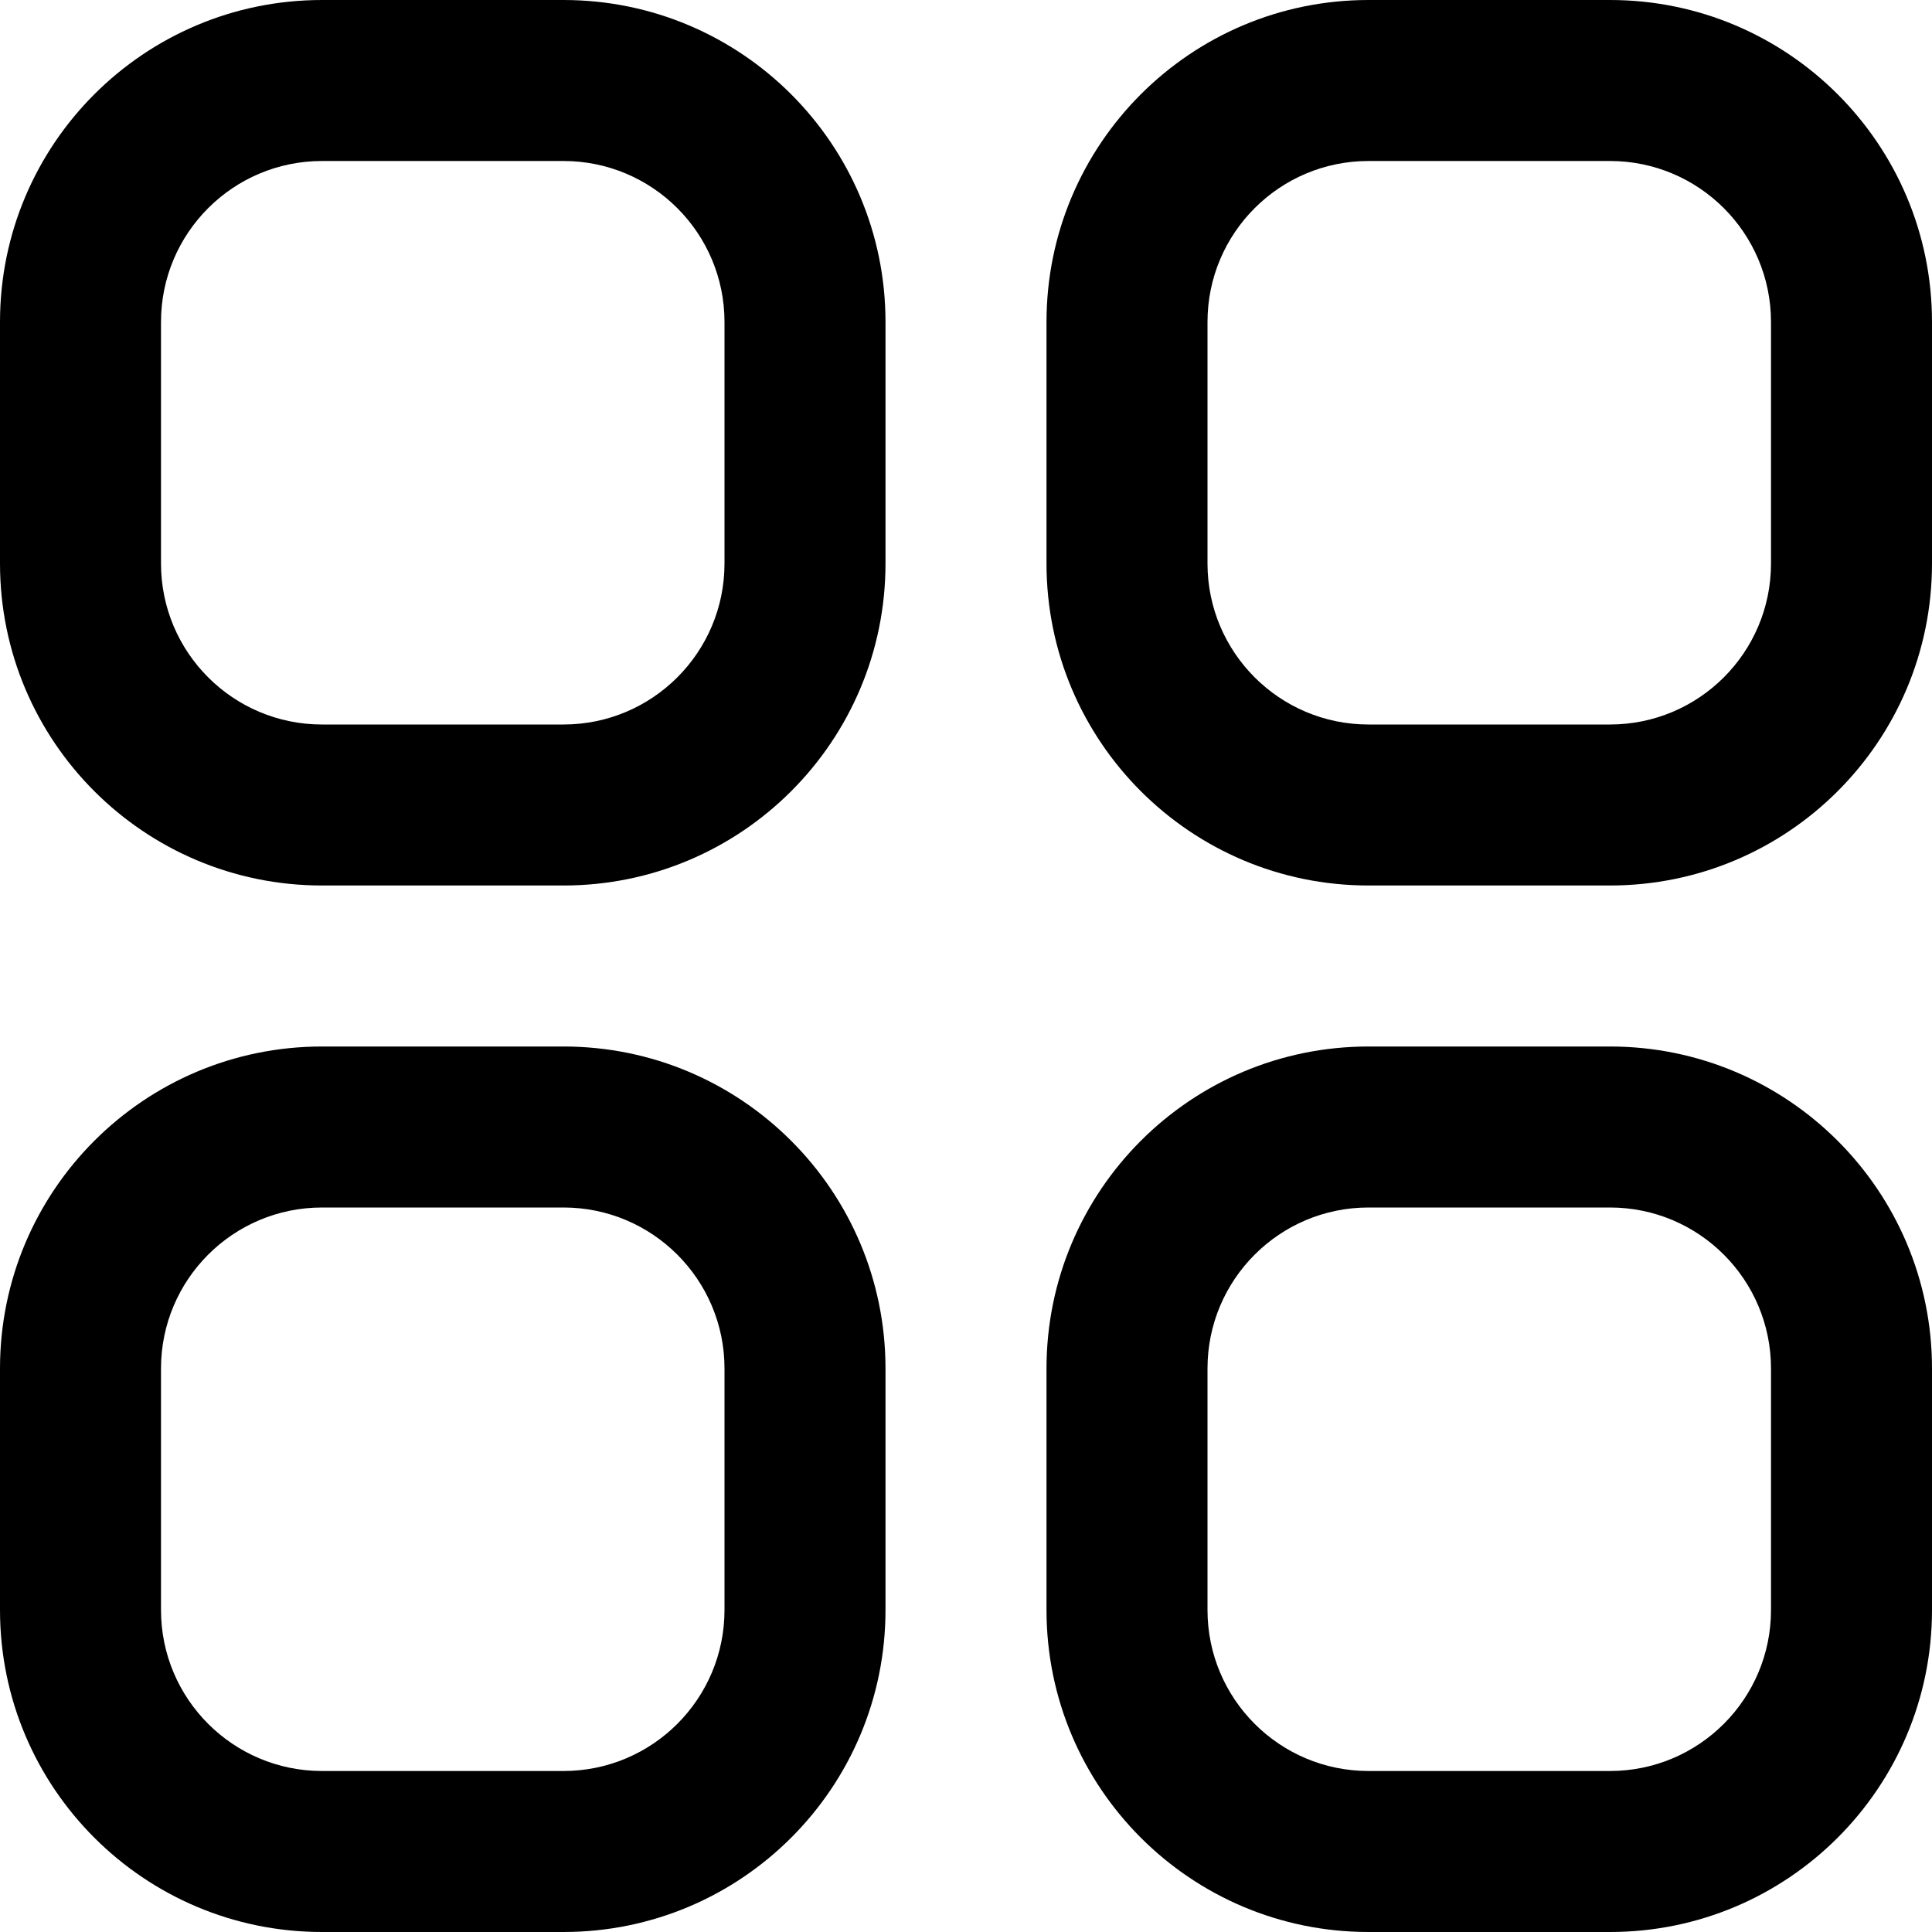
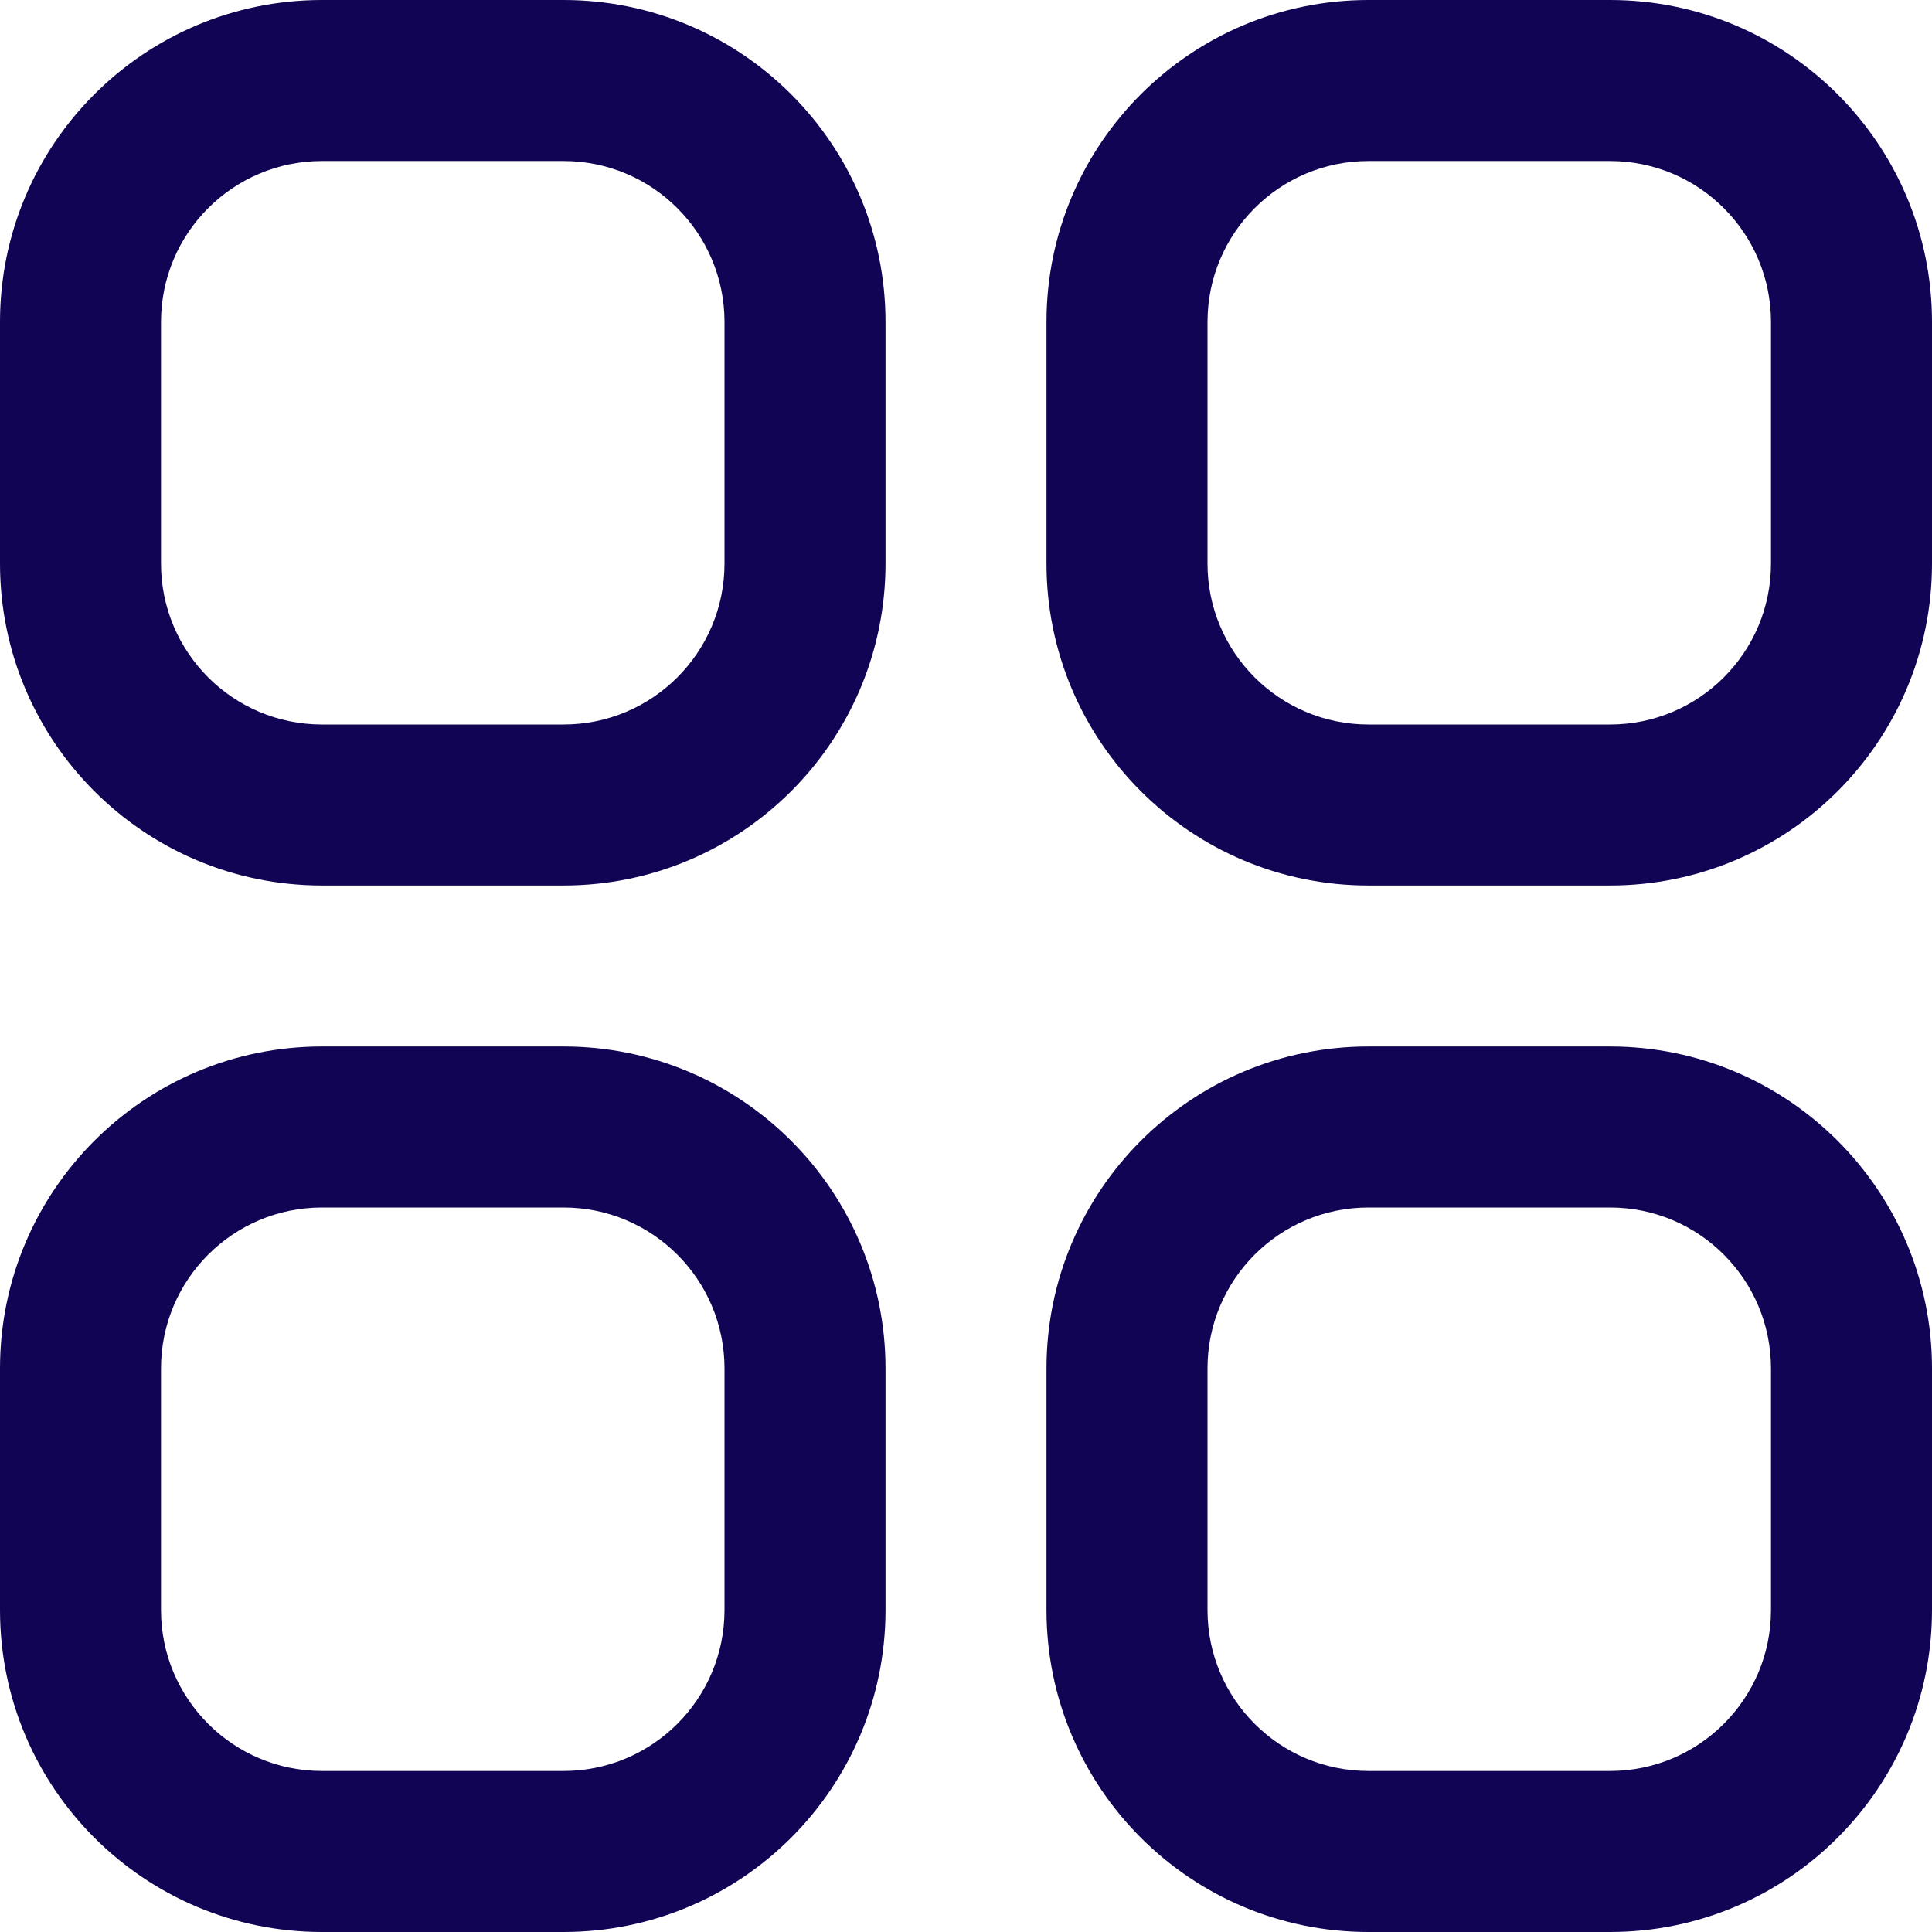
- <svg xmlns="http://www.w3.org/2000/svg" id="Outline" viewBox="0 0 24 24" width="512" height="512">
-   <path d="M7,0H4A4,4,0,0,0,0,4V7a4,4,0,0,0,4,4H7a4,4,0,0,0,4-4V4A4,4,0,0,0,7,0ZM9,7A2,2,0,0,1,7,9H4A2,2,0,0,1,2,7V4A2,2,0,0,1,4,2H7A2,2,0,0,1,9,4Z" />
-   <path d="M20,0H17a4,4,0,0,0-4,4V7a4,4,0,0,0,4,4h3a4,4,0,0,0,4-4V4A4,4,0,0,0,20,0Zm2,7a2,2,0,0,1-2,2H17a2,2,0,0,1-2-2V4a2,2,0,0,1,2-2h3a2,2,0,0,1,2,2Z" />
-   <path d="M7,13H4a4,4,0,0,0-4,4v3a4,4,0,0,0,4,4H7a4,4,0,0,0,4-4V17A4,4,0,0,0,7,13Zm2,7a2,2,0,0,1-2,2H4a2,2,0,0,1-2-2V17a2,2,0,0,1,2-2H7a2,2,0,0,1,2,2Z" />
-   <path d="M20,13H17a4,4,0,0,0-4,4v3a4,4,0,0,0,4,4h3a4,4,0,0,0,4-4V17A4,4,0,0,0,20,13Zm2,7a2,2,0,0,1-2,2H17a2,2,0,0,1-2-2V17a2,2,0,0,1,2-2h3a2,2,0,0,1,2,2Z" />
+ <svg xmlns="http://www.w3.org/2000/svg" id="Outline" viewBox="0 0 512 512">
+   <defs>
+     <style>.cls-1{fill:#110454;}</style>
+   </defs>
+   <path class="cls-1" d="M149.33,0h-64A85.34,85.34,0,0,0,0,85.33v64a85.34,85.34,0,0,0,85.33,85.34h64a85.34,85.34,0,0,0,85.34-85.34v-64A85.34,85.34,0,0,0,149.33,0ZM192,149.33A42.66,42.66,0,0,1,149.33,192h-64a42.66,42.66,0,0,1-42.66-42.67v-64A42.66,42.66,0,0,1,85.33,42.67h64A42.66,42.66,0,0,1,192,85.33Z" />
+   <path class="cls-1" d="M426.67,0h-64a85.34,85.34,0,0,0-85.34,85.33v64a85.34,85.34,0,0,0,85.34,85.34h64A85.34,85.34,0,0,0,512,149.33v-64A85.34,85.34,0,0,0,426.67,0Zm42.66,149.33A42.66,42.66,0,0,1,426.67,192h-64A42.66,42.66,0,0,1,320,149.33v-64a42.66,42.66,0,0,1,42.67-42.66h64a42.66,42.66,0,0,1,42.66,42.66Z" />
+   <path class="cls-1" d="M149.33,277.33h-64A85.34,85.34,0,0,0,0,362.67v64A85.34,85.34,0,0,0,85.33,512h64a85.34,85.34,0,0,0,85.34-85.33v-64A85.34,85.34,0,0,0,149.33,277.33ZM192,426.67a42.66,42.66,0,0,1-42.67,42.66h-64a42.66,42.66,0,0,1-42.66-42.66v-64A42.66,42.66,0,0,1,85.33,320h64A42.66,42.66,0,0,1,192,362.67Z" />
+   <path class="cls-1" d="M426.67,277.33h-64a85.34,85.34,0,0,0-85.34,85.34v64A85.34,85.34,0,0,0,362.67,512h64A85.34,85.34,0,0,0,512,426.67v-64A85.34,85.34,0,0,0,426.67,277.33Zm42.66,149.34a42.66,42.66,0,0,1-42.66,42.66h-64A42.66,42.66,0,0,1,320,426.67v-64A42.66,42.66,0,0,1,362.67,320h64a42.66,42.66,0,0,1,42.66,42.67Z" />
</svg>
